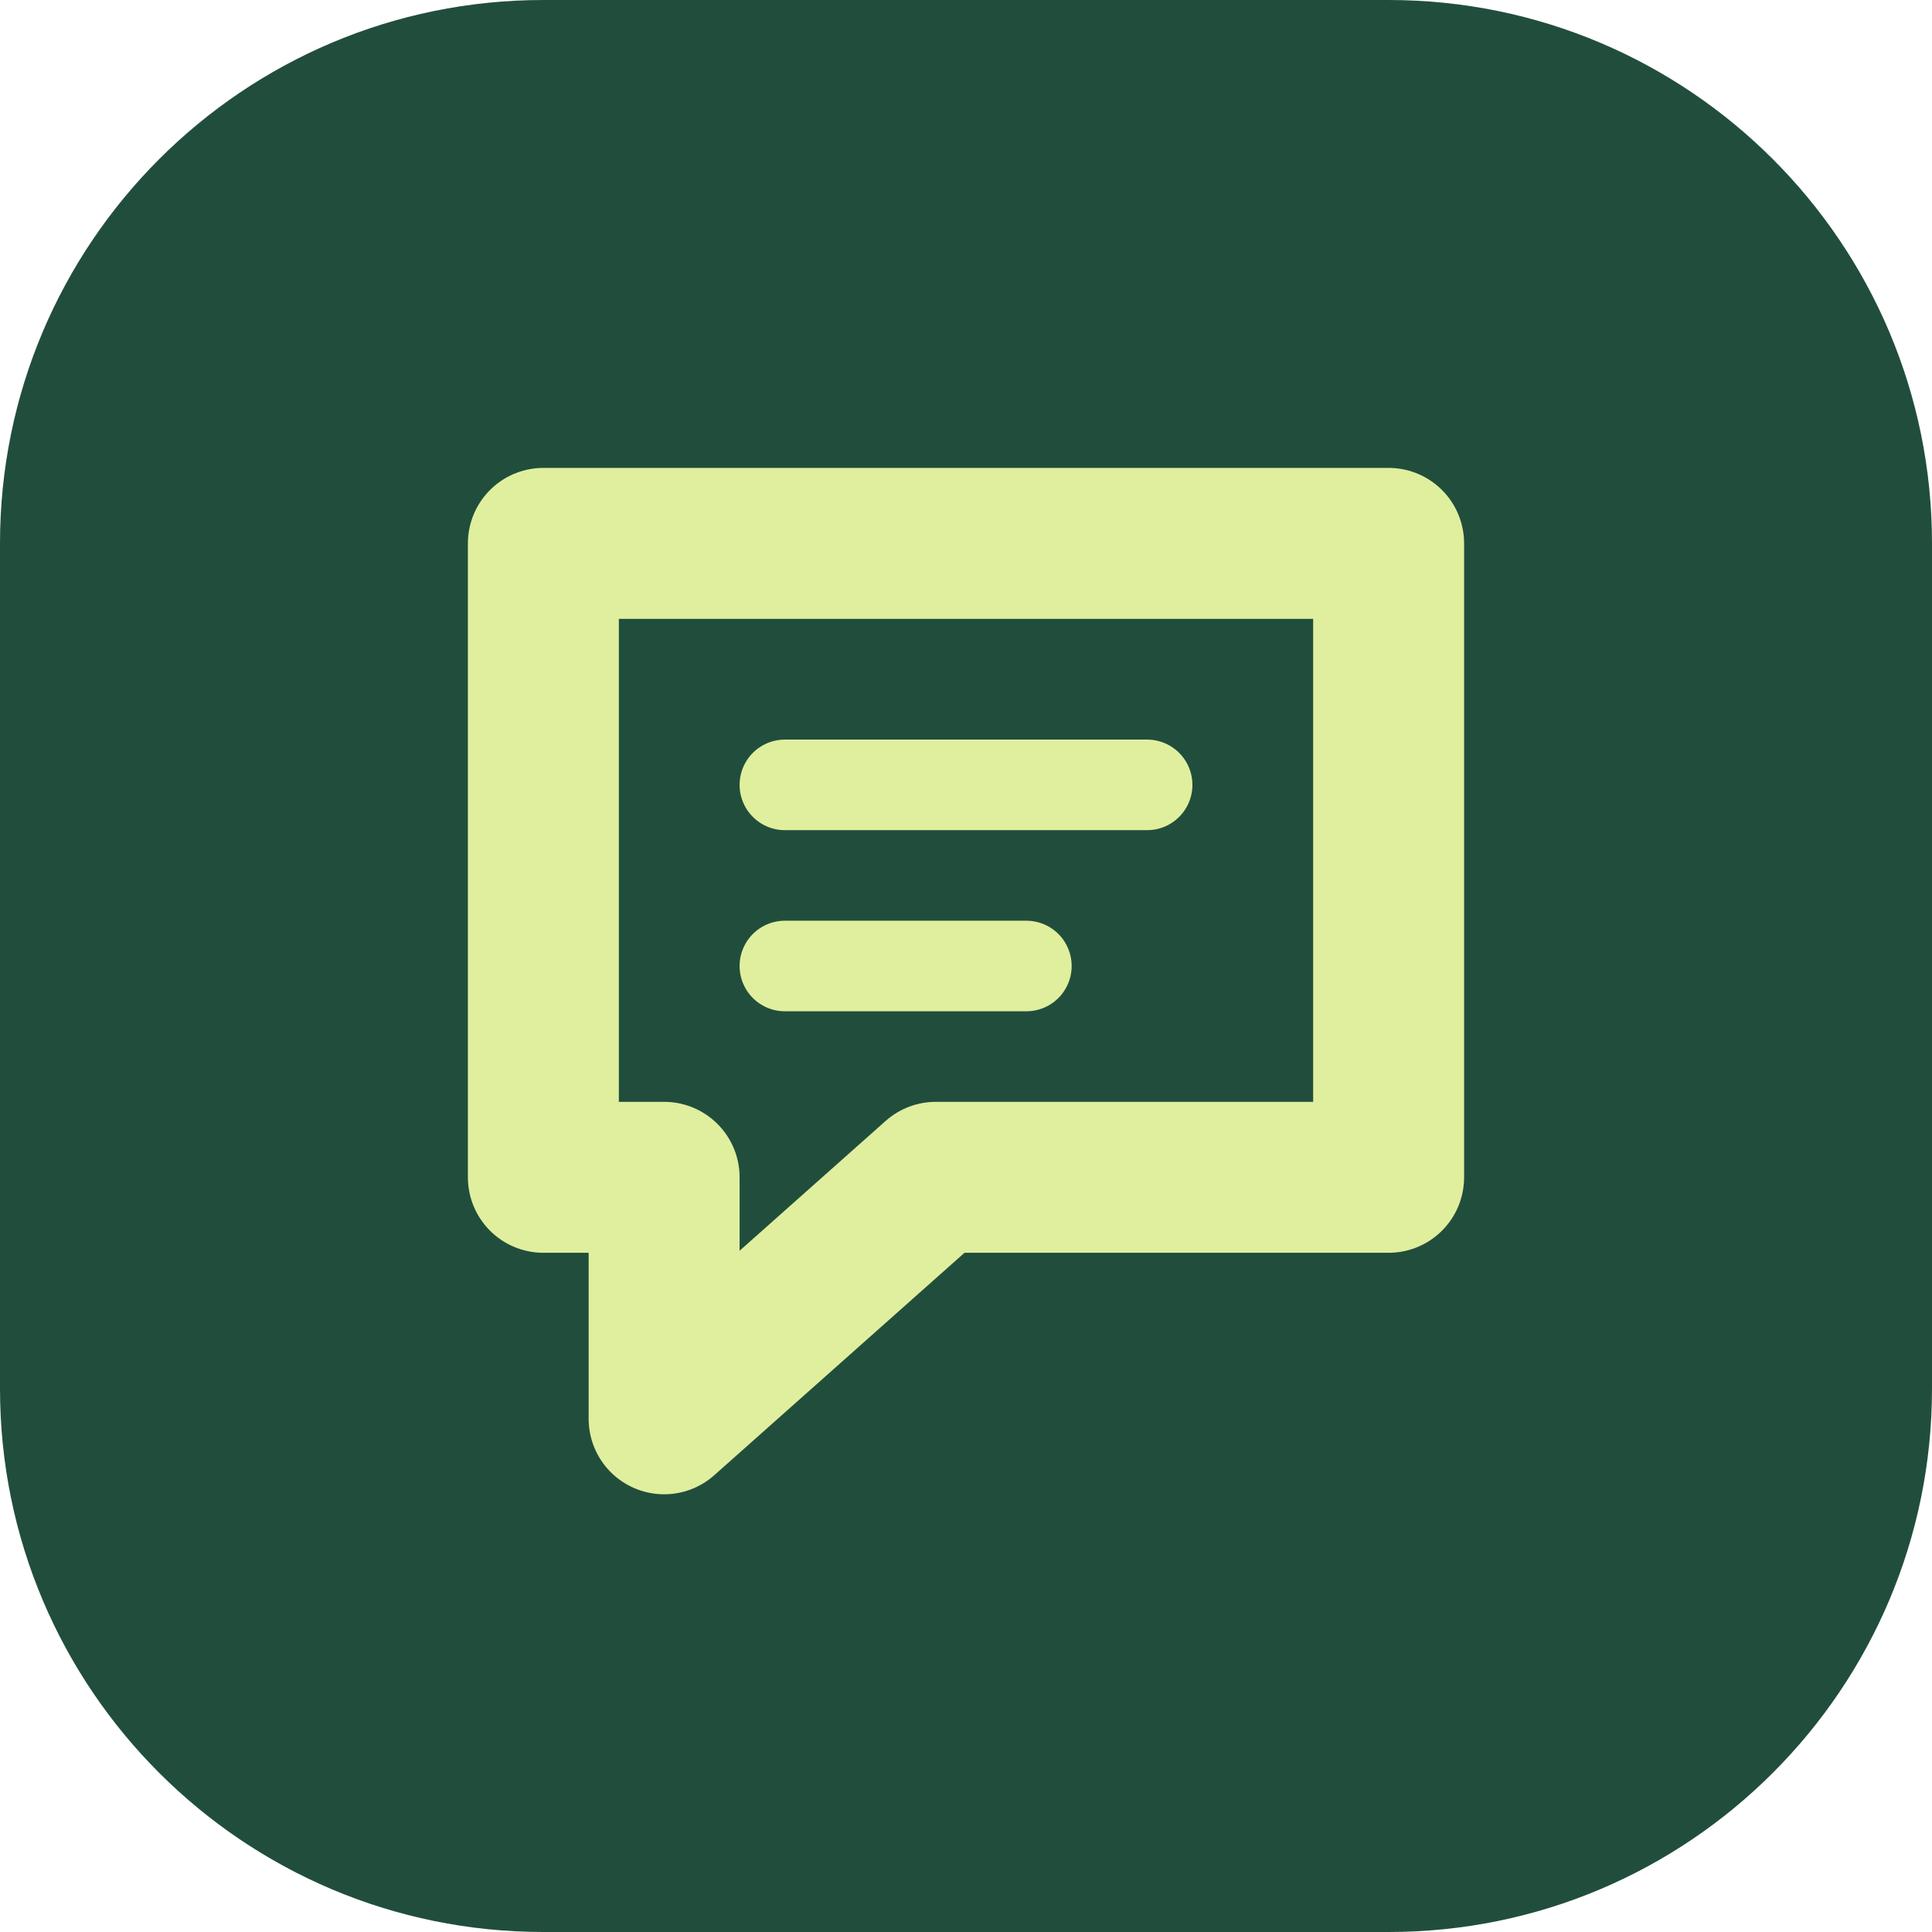
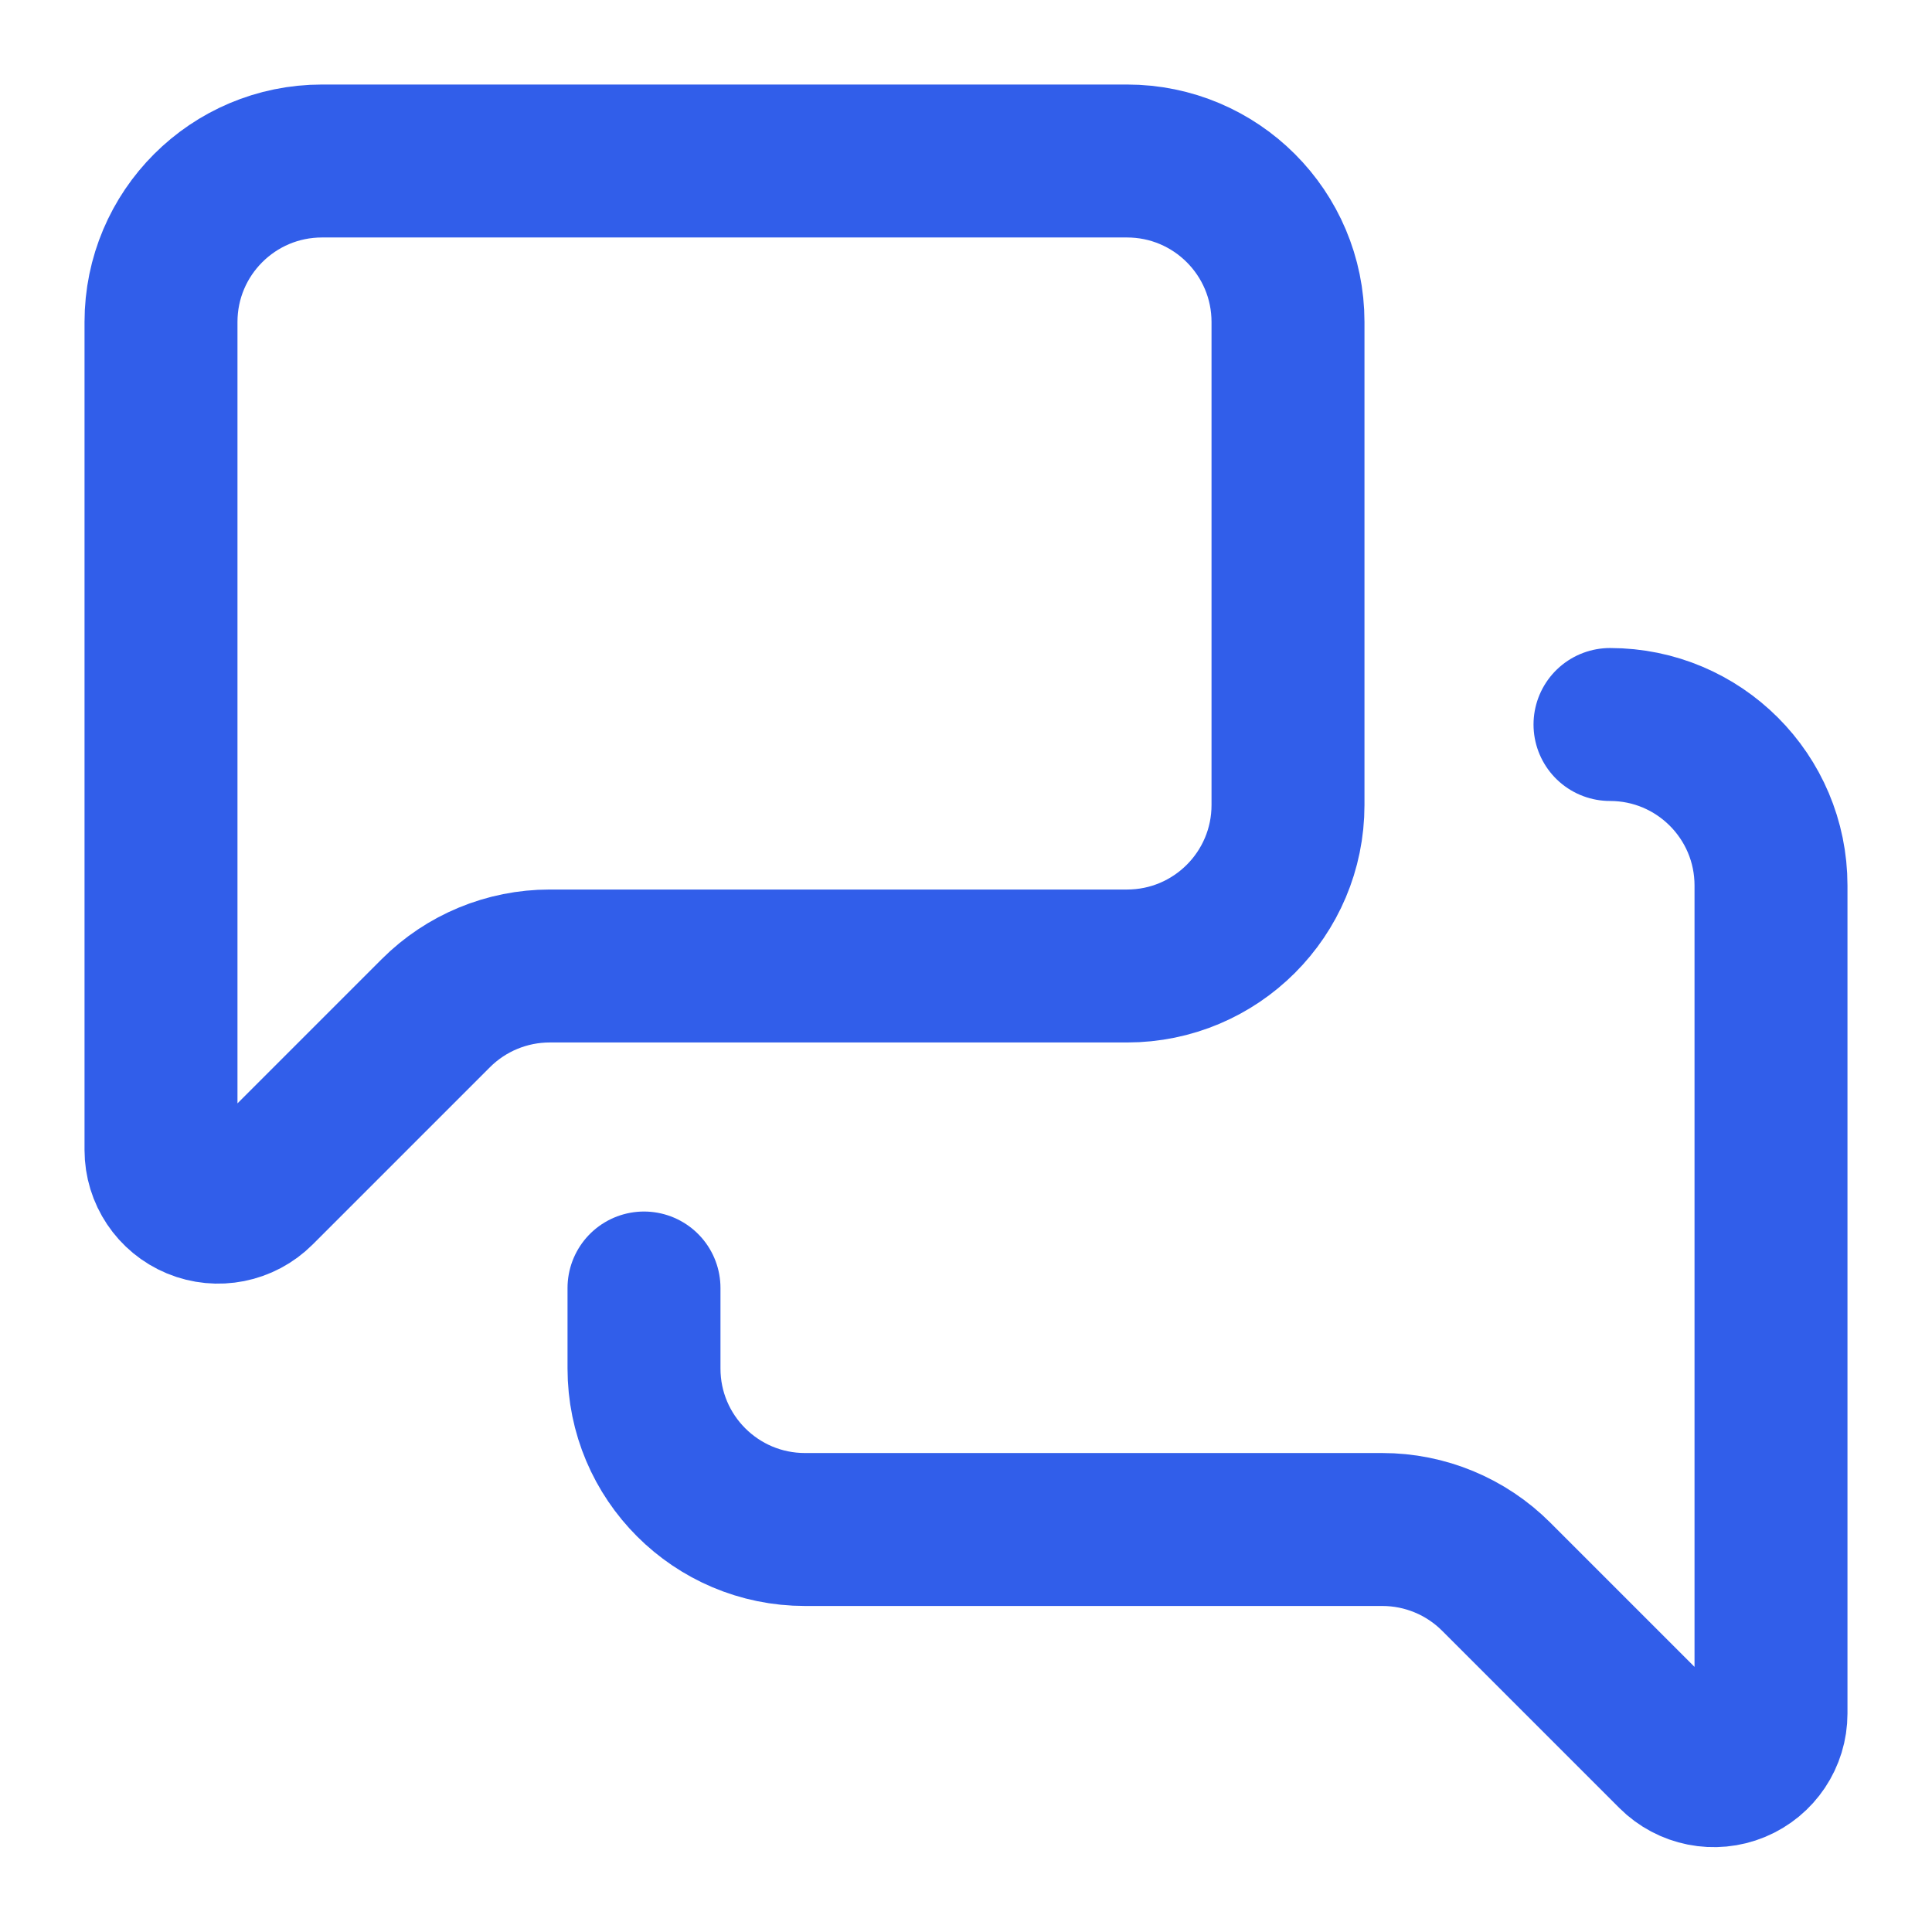
- <svg xmlns="http://www.w3.org/2000/svg" viewBox="0 0 64 64">
-   <rect width="64" height="64" rx="18" fill="#214e3c" />
-   <path d="M18 18h28v21H31l-9 8V39h-4z" fill="none" stroke="#e0ef9e" stroke-width="5" stroke-linejoin="round" />
-   <path d="M26 26h12m-12 6h8" stroke="#e0ef9e" stroke-width="3" stroke-linecap="round" />
+ <svg xmlns="http://www.w3.org/2000/svg" width="64" height="64" viewBox="0 0 24 24" fill="none" stroke="#315eea" stroke-width="1.9" stroke-linecap="round" stroke-linejoin="round" class="lucide lucide-messages-square" aria-hidden="true">
+   <path d="M16 10a2 2 0 0 1-2 2H6.828a2 2 0 0 0-1.414.586l-2.202 2.202A.71.71 0 0 1 2 14.286V4a2 2 0 0 1 2-2h10a2 2 0 0 1 2 2z" />
+   <path d="M20 9a2 2 0 0 1 2 2v10.286a.71.71 0 0 1-1.212.502l-2.202-2.202A2 2 0 0 0 17.172 19H10a2 2 0 0 1-2-2v-1" />
</svg>
